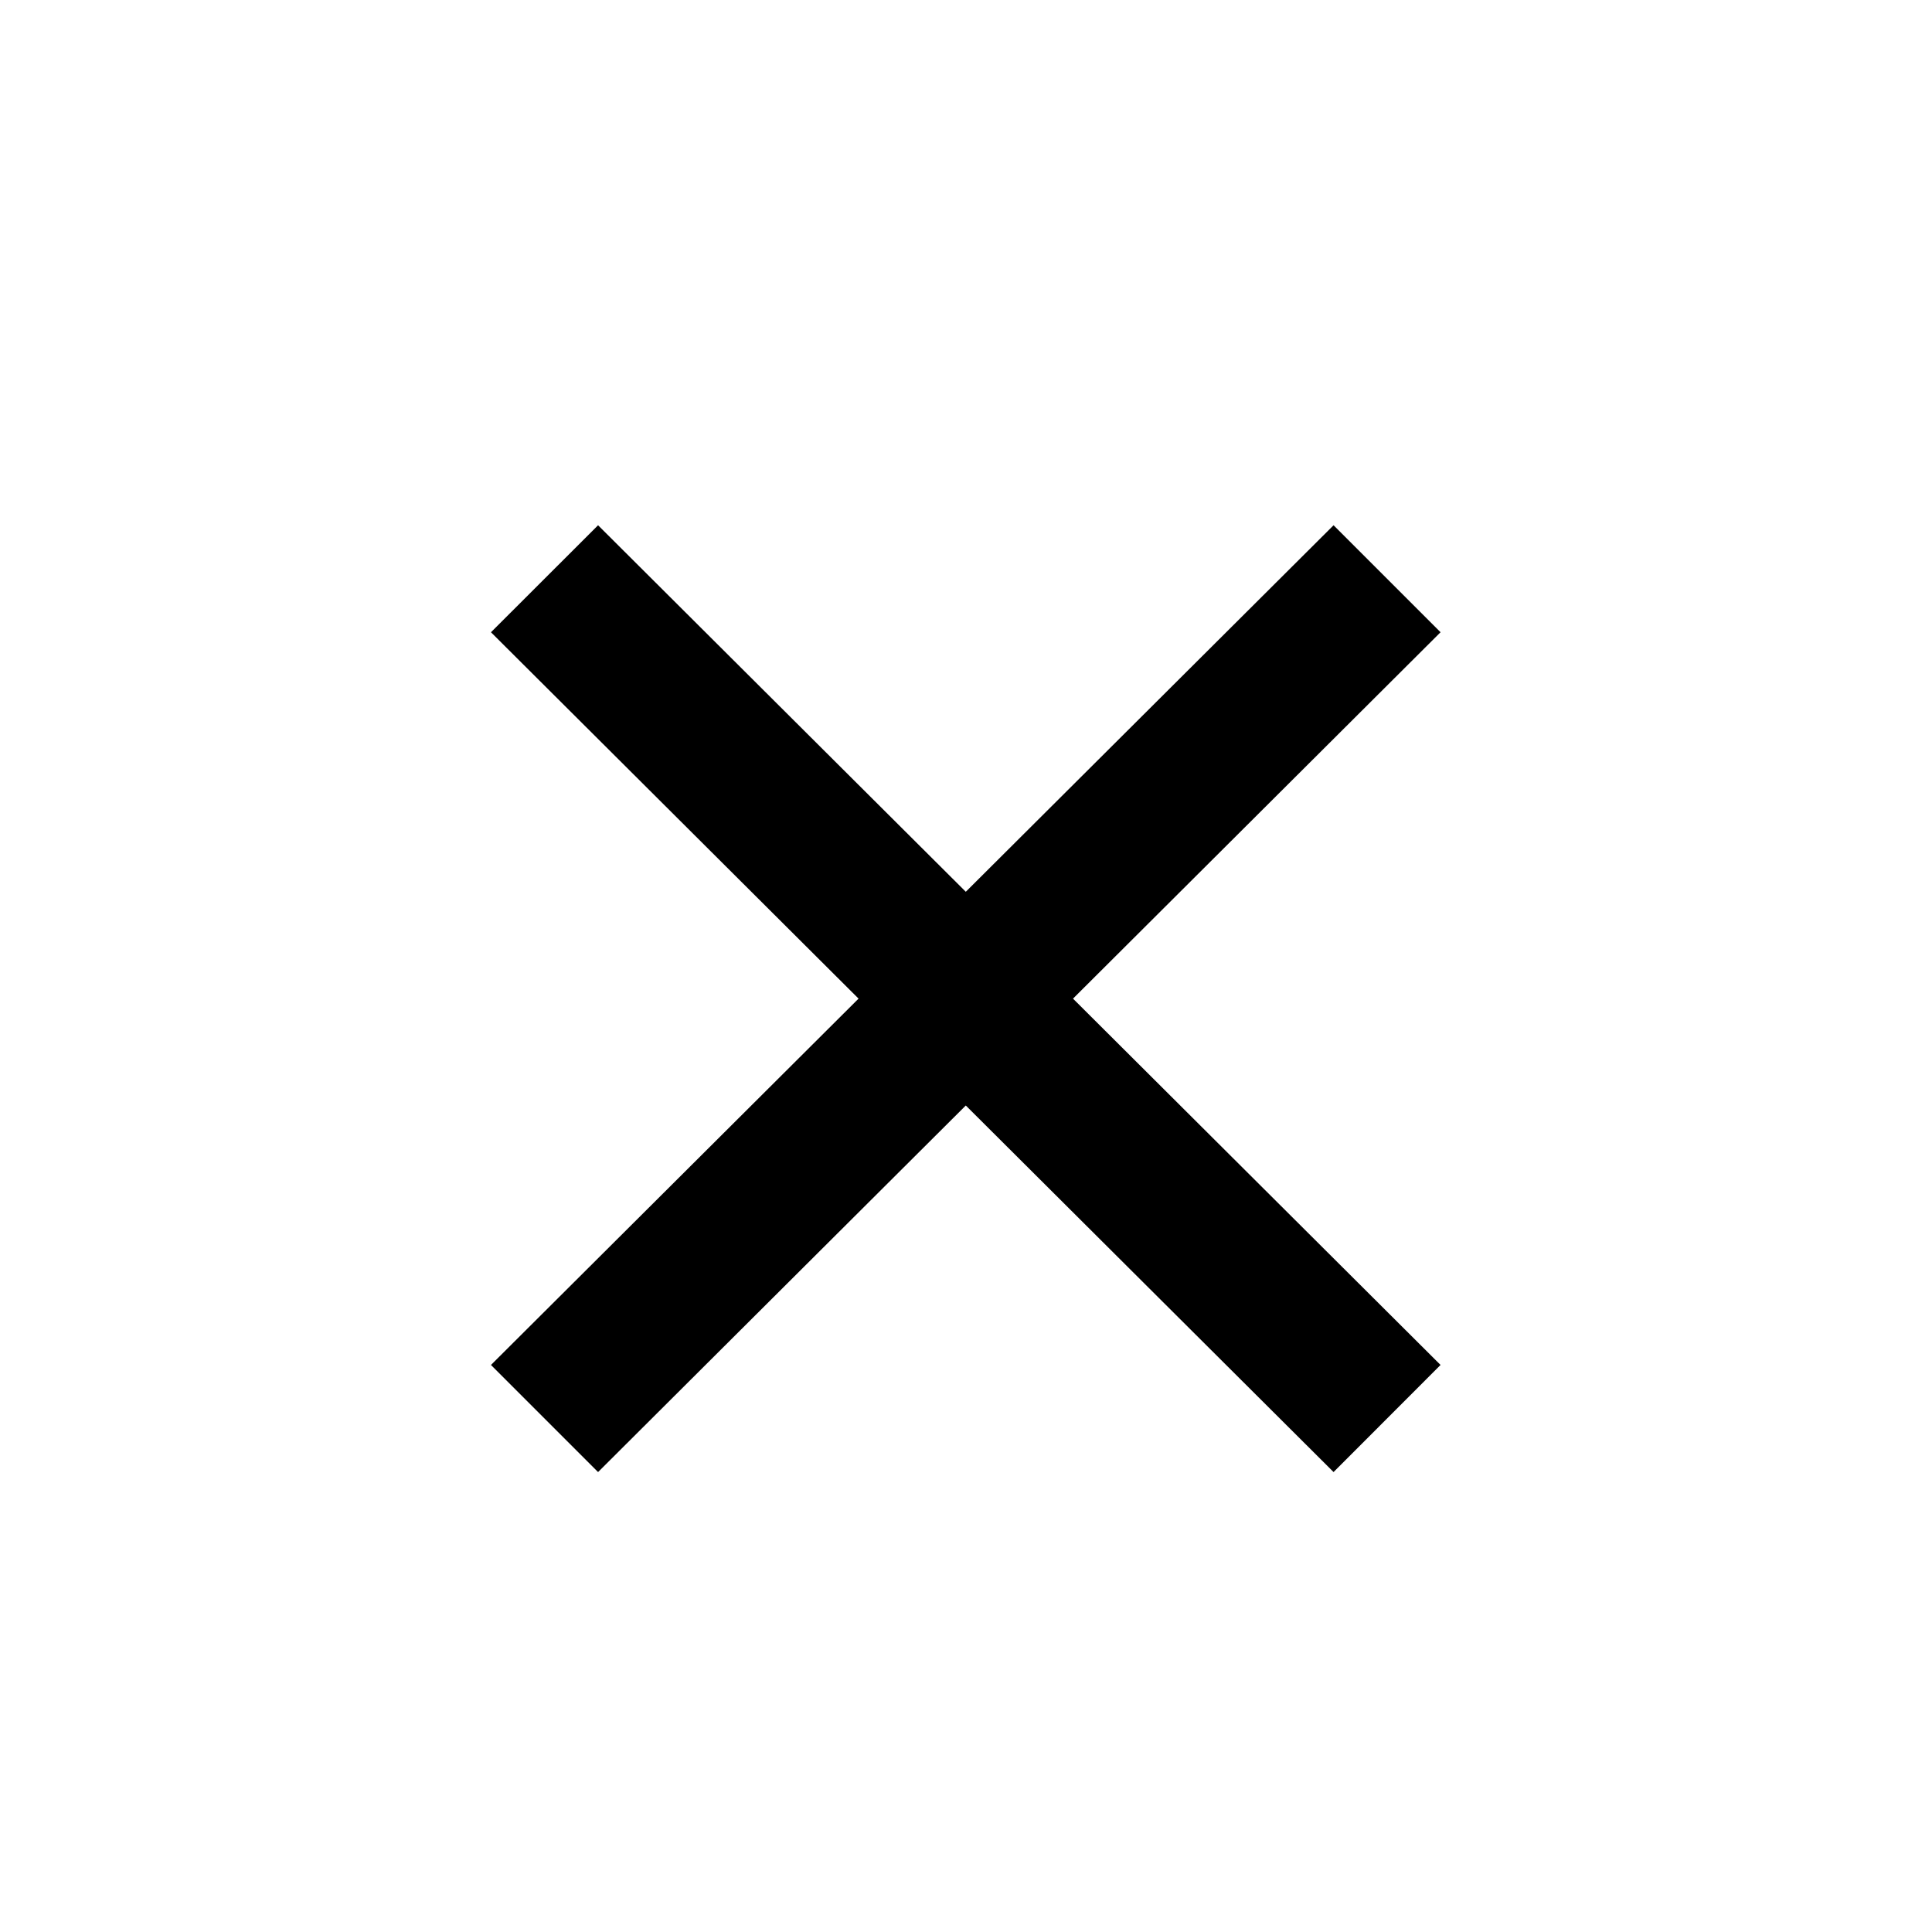
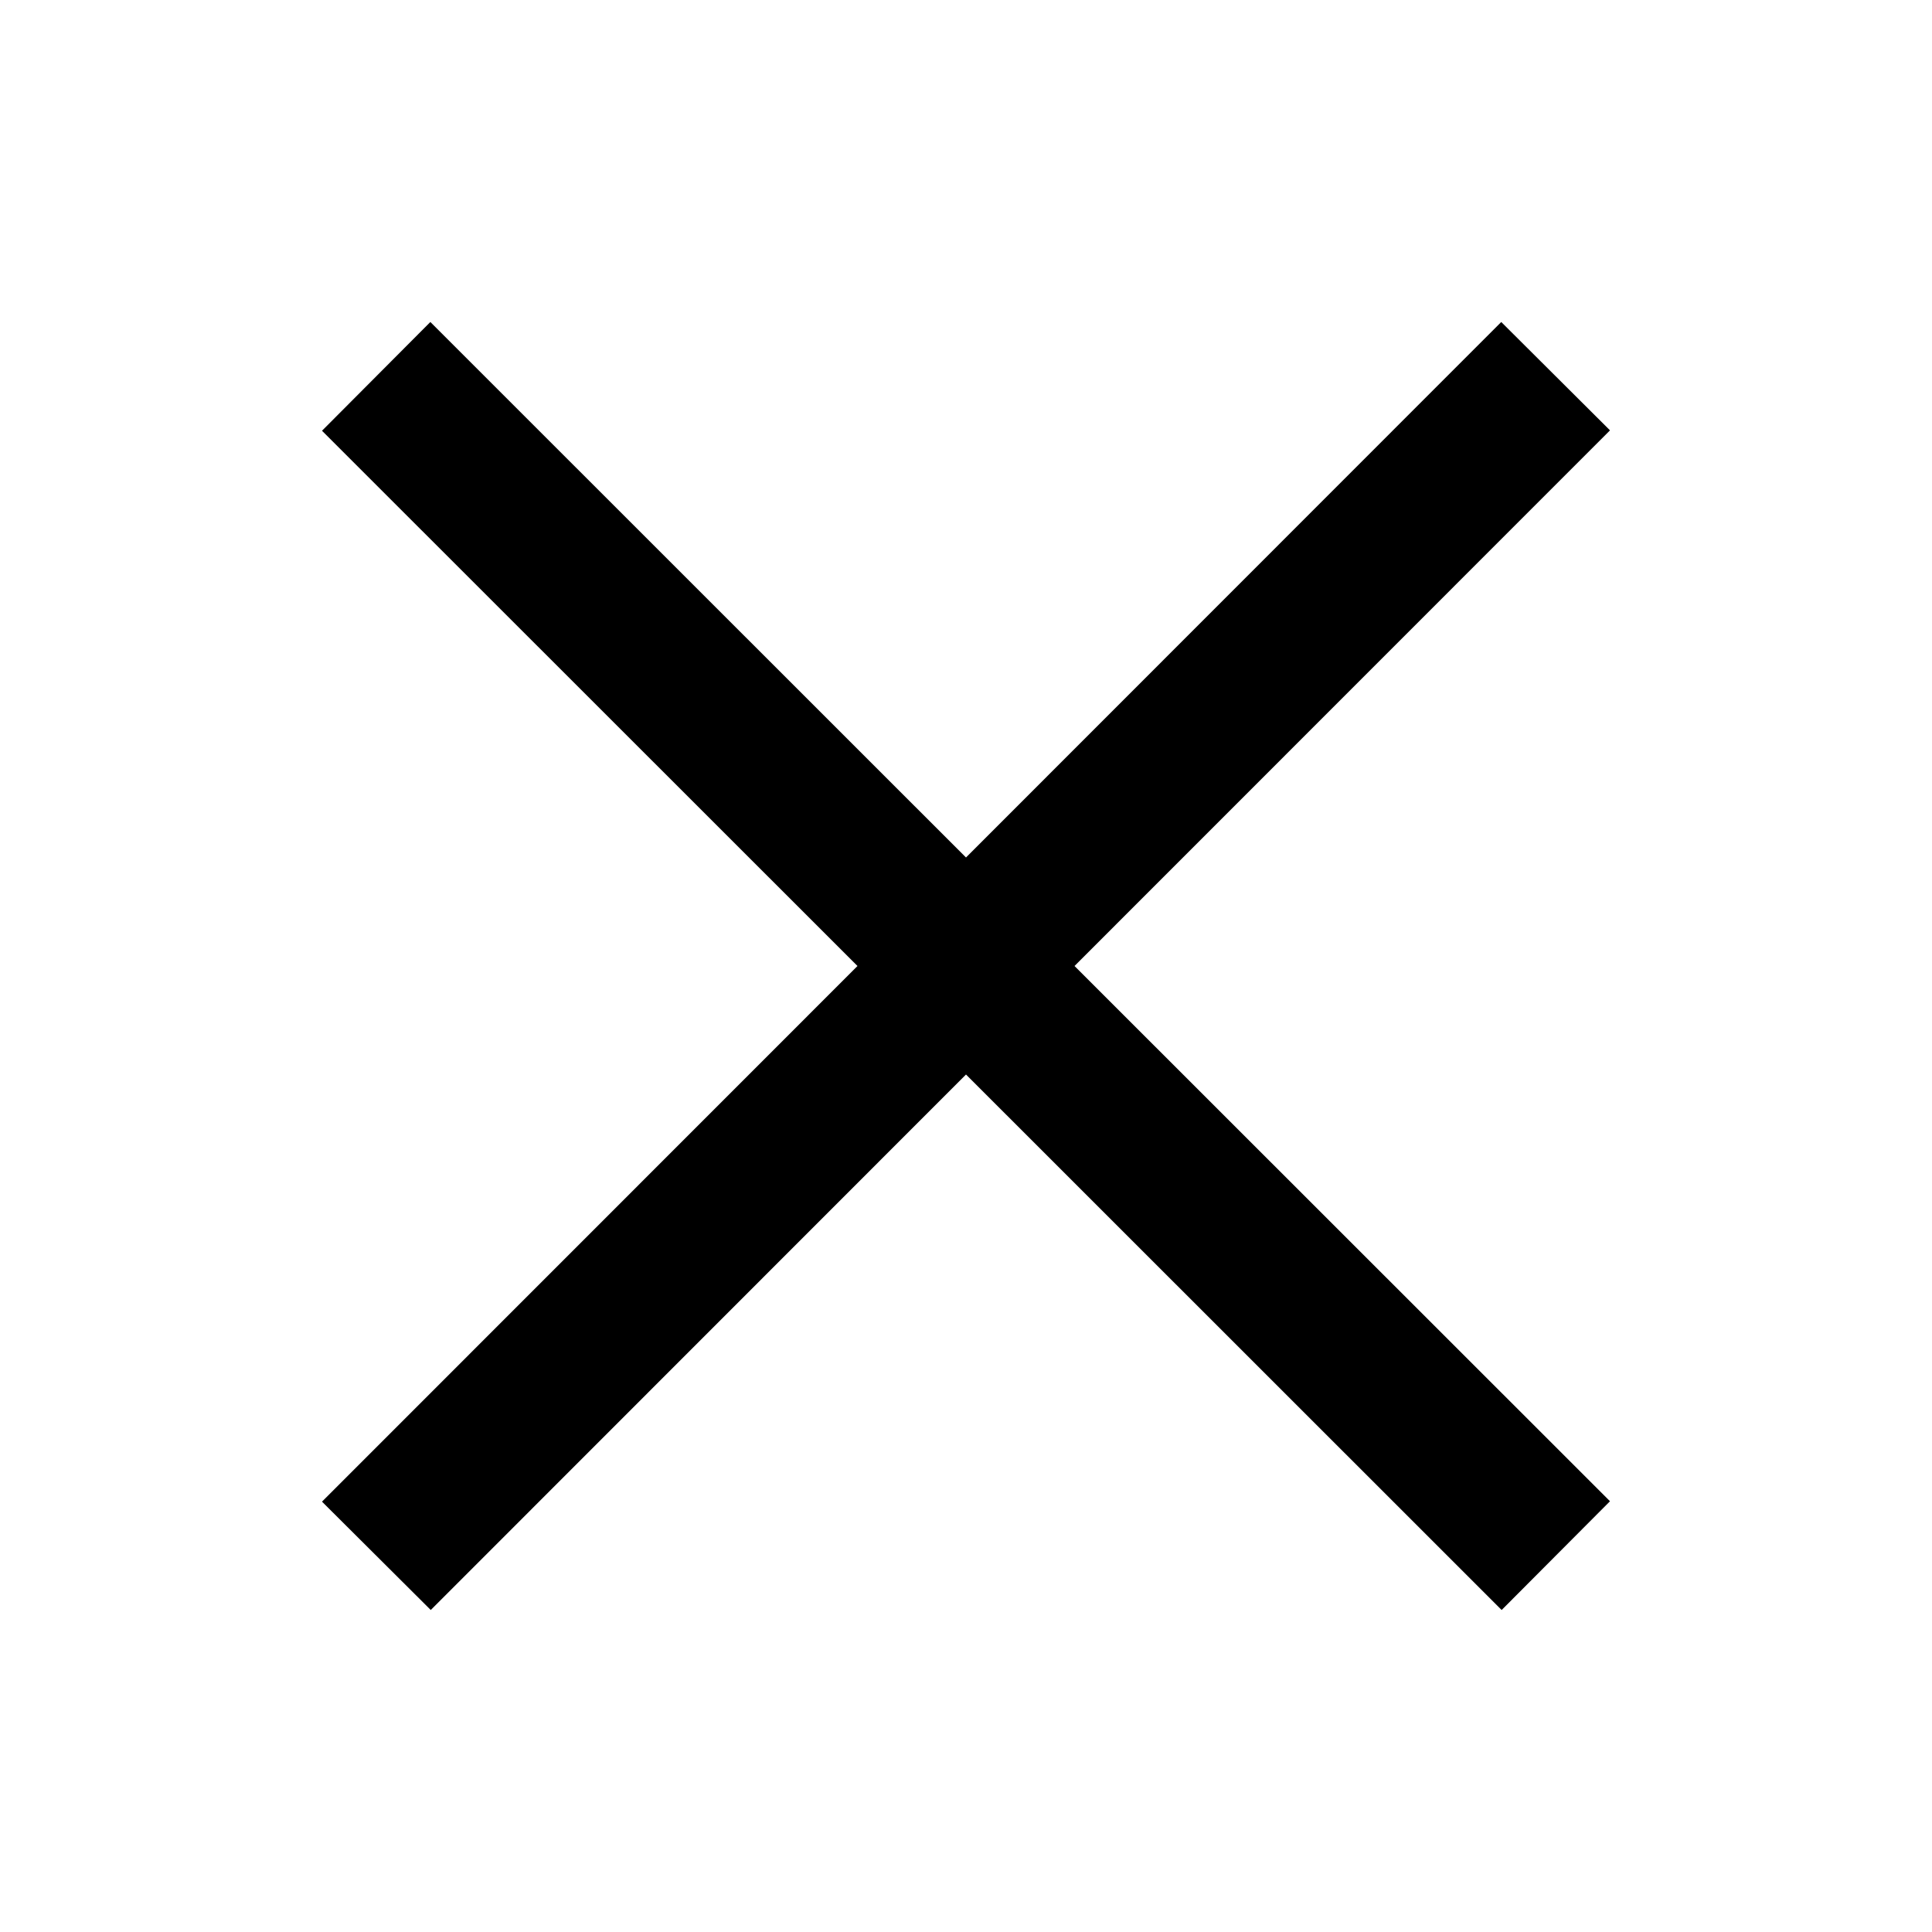
- <svg xmlns="http://www.w3.org/2000/svg" width="16" height="16" viewBox="0 0 16 16" fill="none">
-   <path d="M4.953 12.191L4.066 11.304L11.044 4.35L11.93 5.236L4.953 12.191ZM11.044 12.191L4.066 5.236L4.953 4.35L11.93 11.304L11.044 12.191Z" fill="black" />
+ <svg xmlns="http://www.w3.org/2000/svg" width="24" height="24" viewBox="0 0 24 24" fill="none">
+   <path fill-rule="evenodd" clip-rule="evenodd" d="M12 13.348L18.654 20L20 18.649L13.348 12L20 5.346L18.649 4L12 10.652L5.346 4L4 5.351L10.652 12L4 18.654L5.351 20L12 13.348Z" fill="black" />
</svg>
